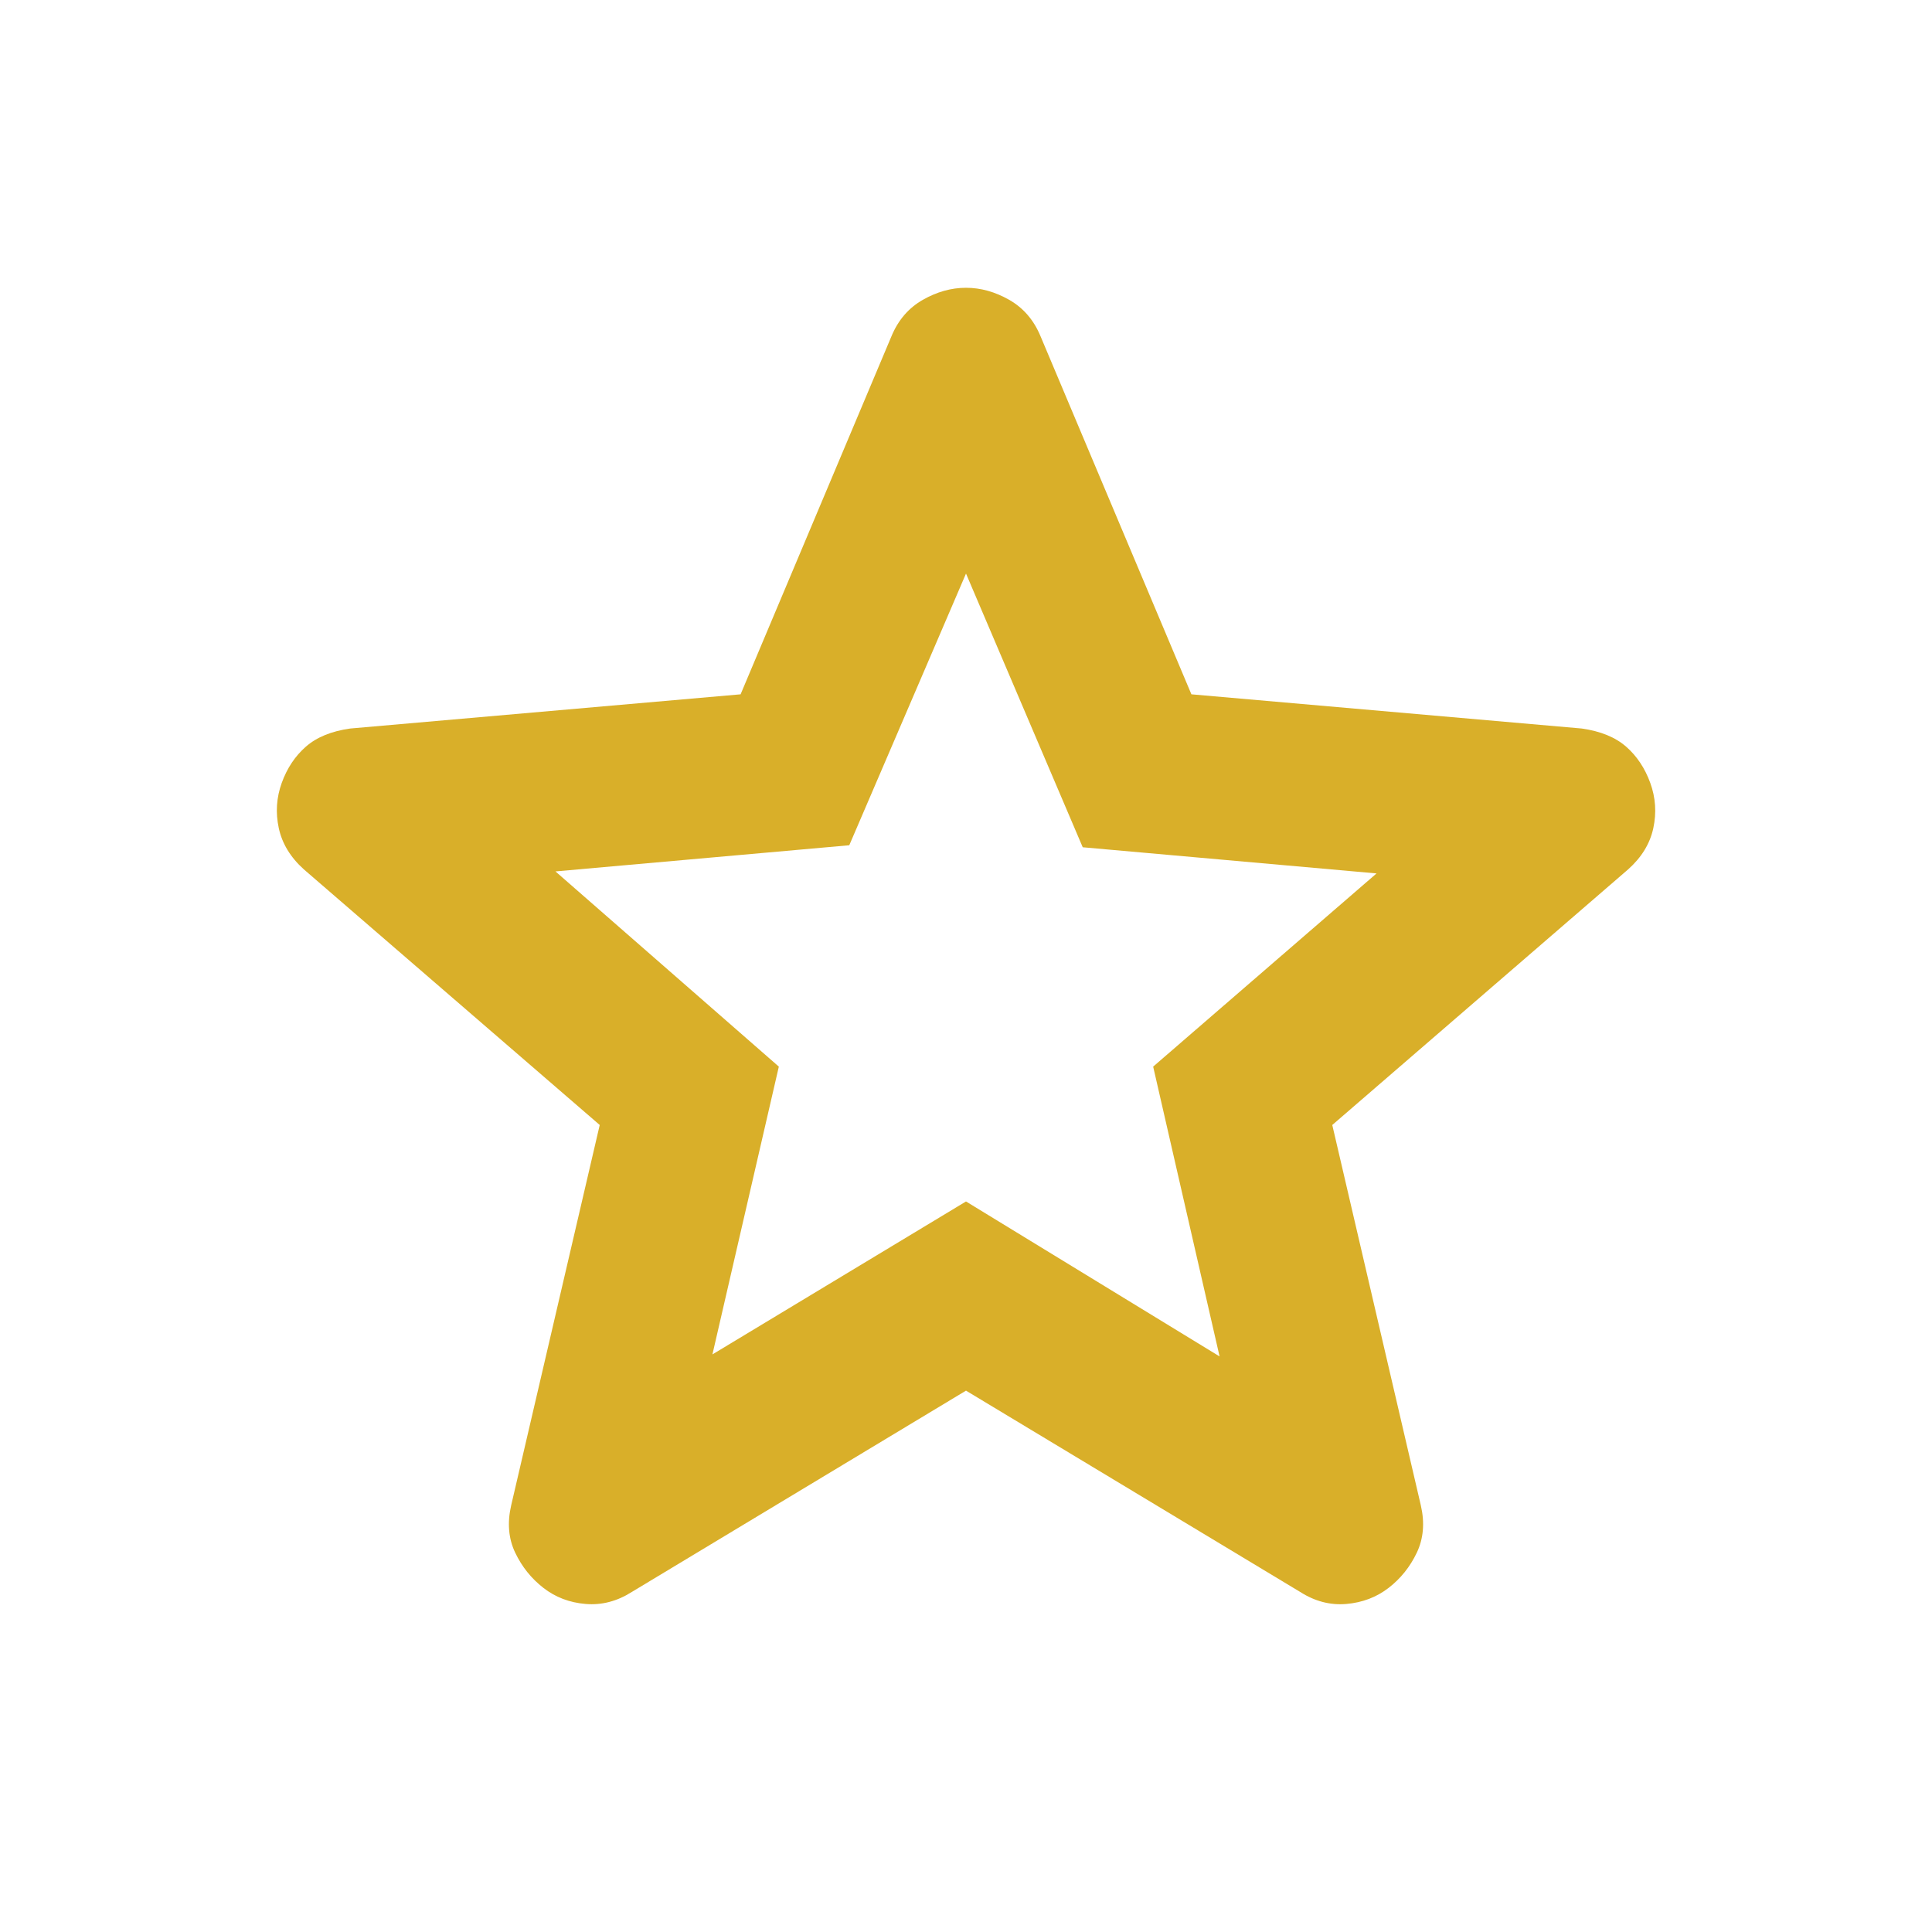
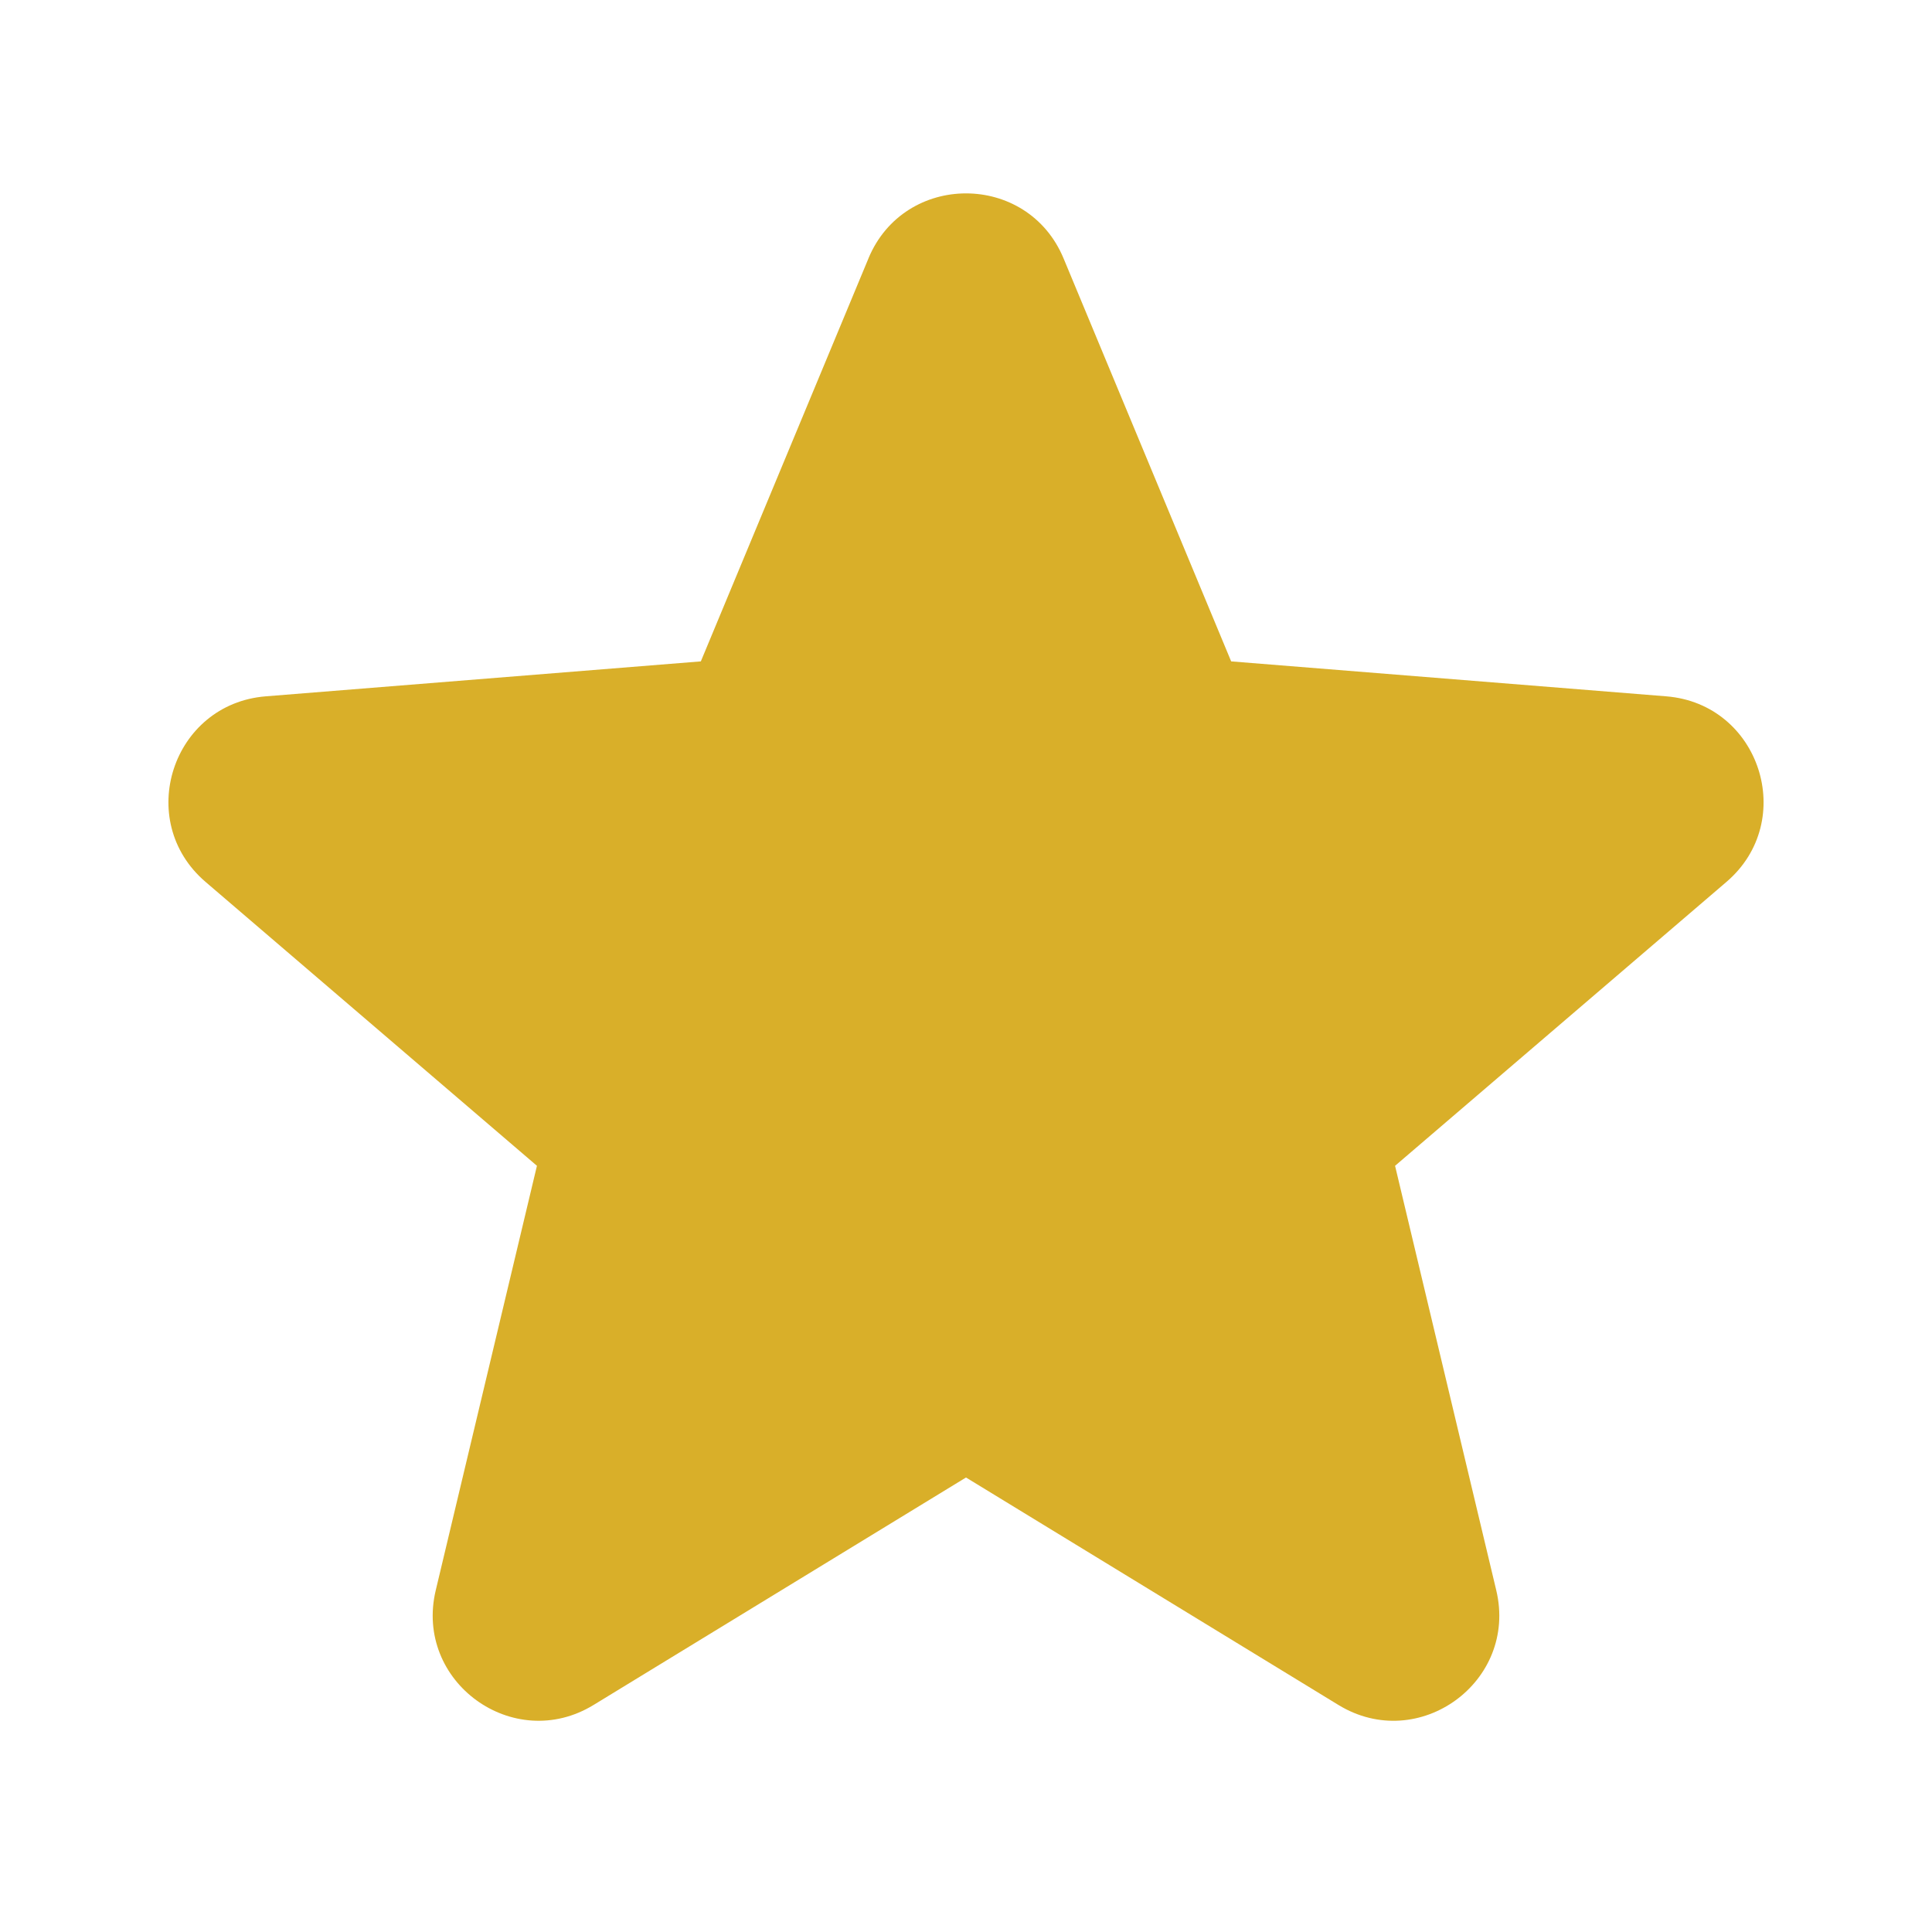
- <svg xmlns="http://www.w3.org/2000/svg" width="32" height="32" viewBox="0 0 24 24">
-   <path fill="#d9af29" d="m8.85 16.825l3.15-1.9l3.15 1.925l-.825-3.6l2.775-2.4l-3.65-.325l-1.45-3.4l-1.45 3.375l-3.65.325l2.775 2.425zm3.15.45l-4.15 2.5q-.275.175-.575.15t-.525-.2t-.35-.437t-.05-.588l1.1-4.725L3.775 10.8q-.25-.225-.312-.513t.037-.562t.3-.45t.55-.225l4.85-.425l1.875-4.45q.125-.3.388-.45t.537-.15t.537.15t.388.45l1.875 4.45l4.85.425q.35.05.55.225t.3.45t.038.563t-.313.512l-3.675 3.175l1.1 4.725q.075.325-.05.588t-.35.437t-.525.2t-.575-.15zm0-5.025" />
+ <svg xmlns="http://www.w3.org/2000/svg" width="24" height="24" viewBox="0 0 24 24" fill="#d9af29">
+   <path fill-rule="evenodd" clip-rule="evenodd" d="M10.788 3.21c.448-1.077 1.976-1.077 2.424 0l2.082 5.006 5.404.434c1.164.093 1.636 1.545.749 2.305l-4.117 3.527 1.257 5.273c.271 1.136-.964 2.033-1.96 1.425L12 18.354 7.373 21.18c-.996.608-2.231-.29-1.96-1.425l1.257-5.273-4.117-3.527c-.887-.76-.415-2.212.749-2.305l5.404-.434 2.082-5.005z" />
</svg>
